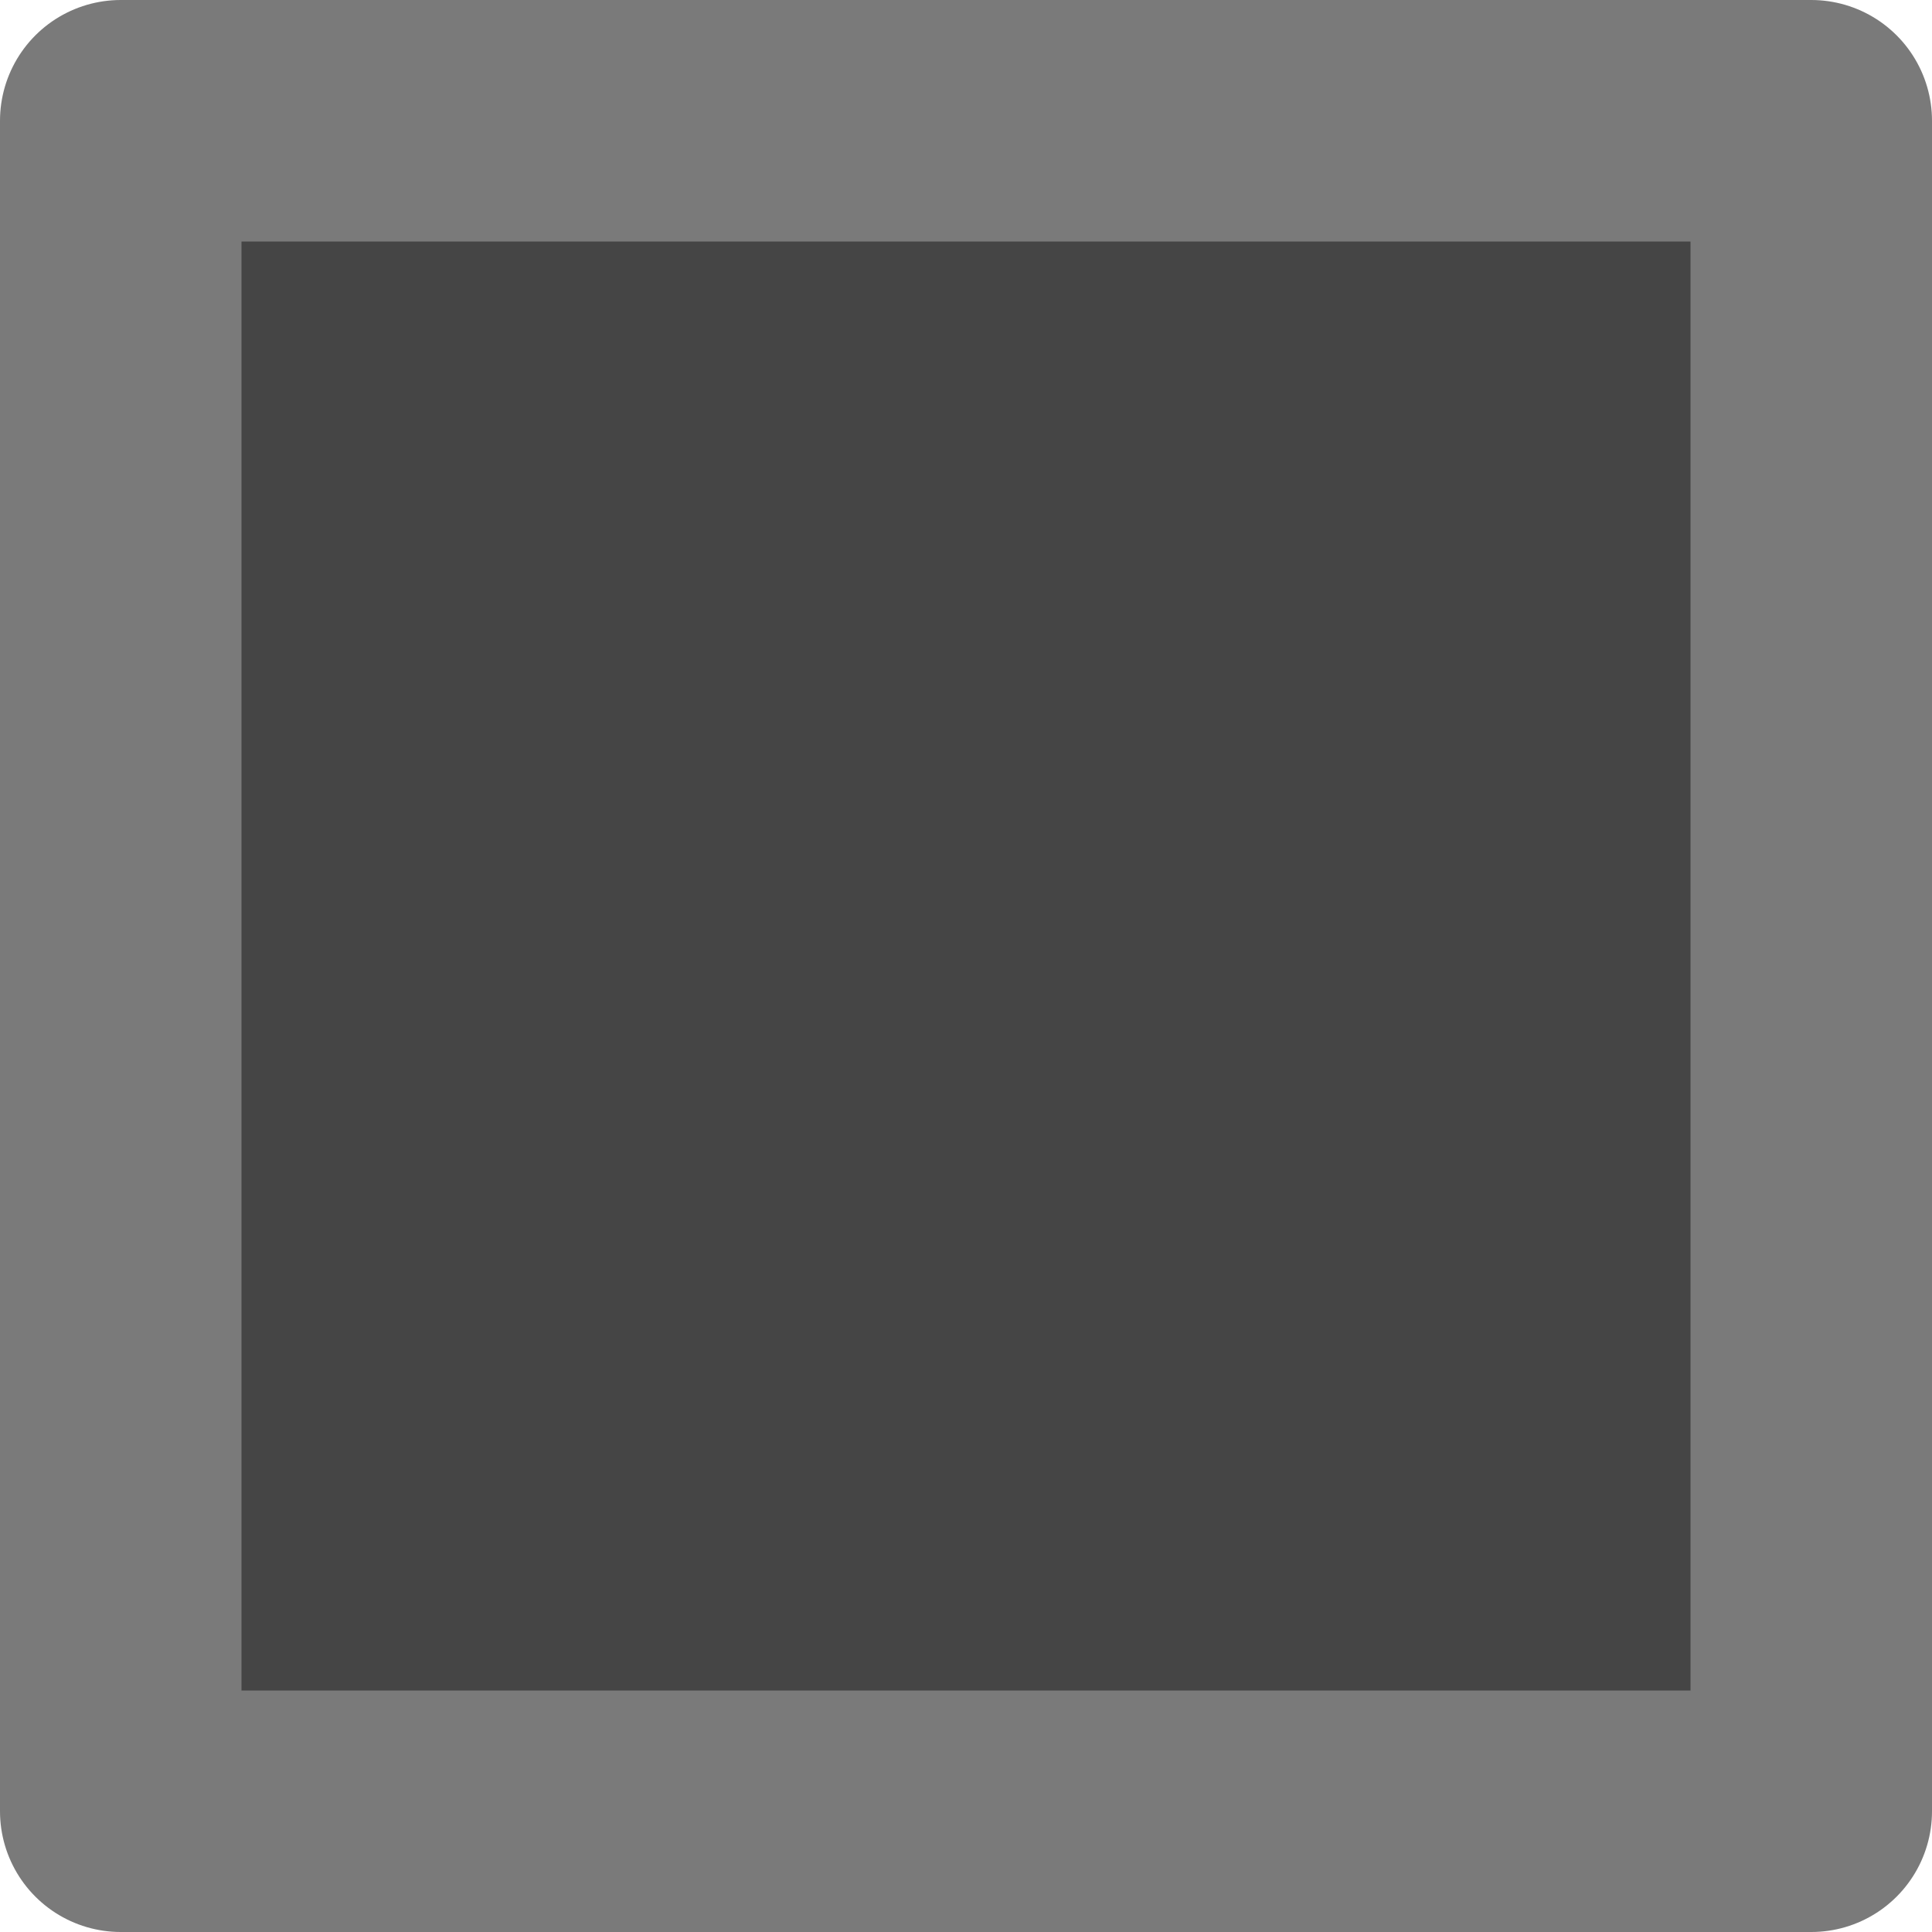
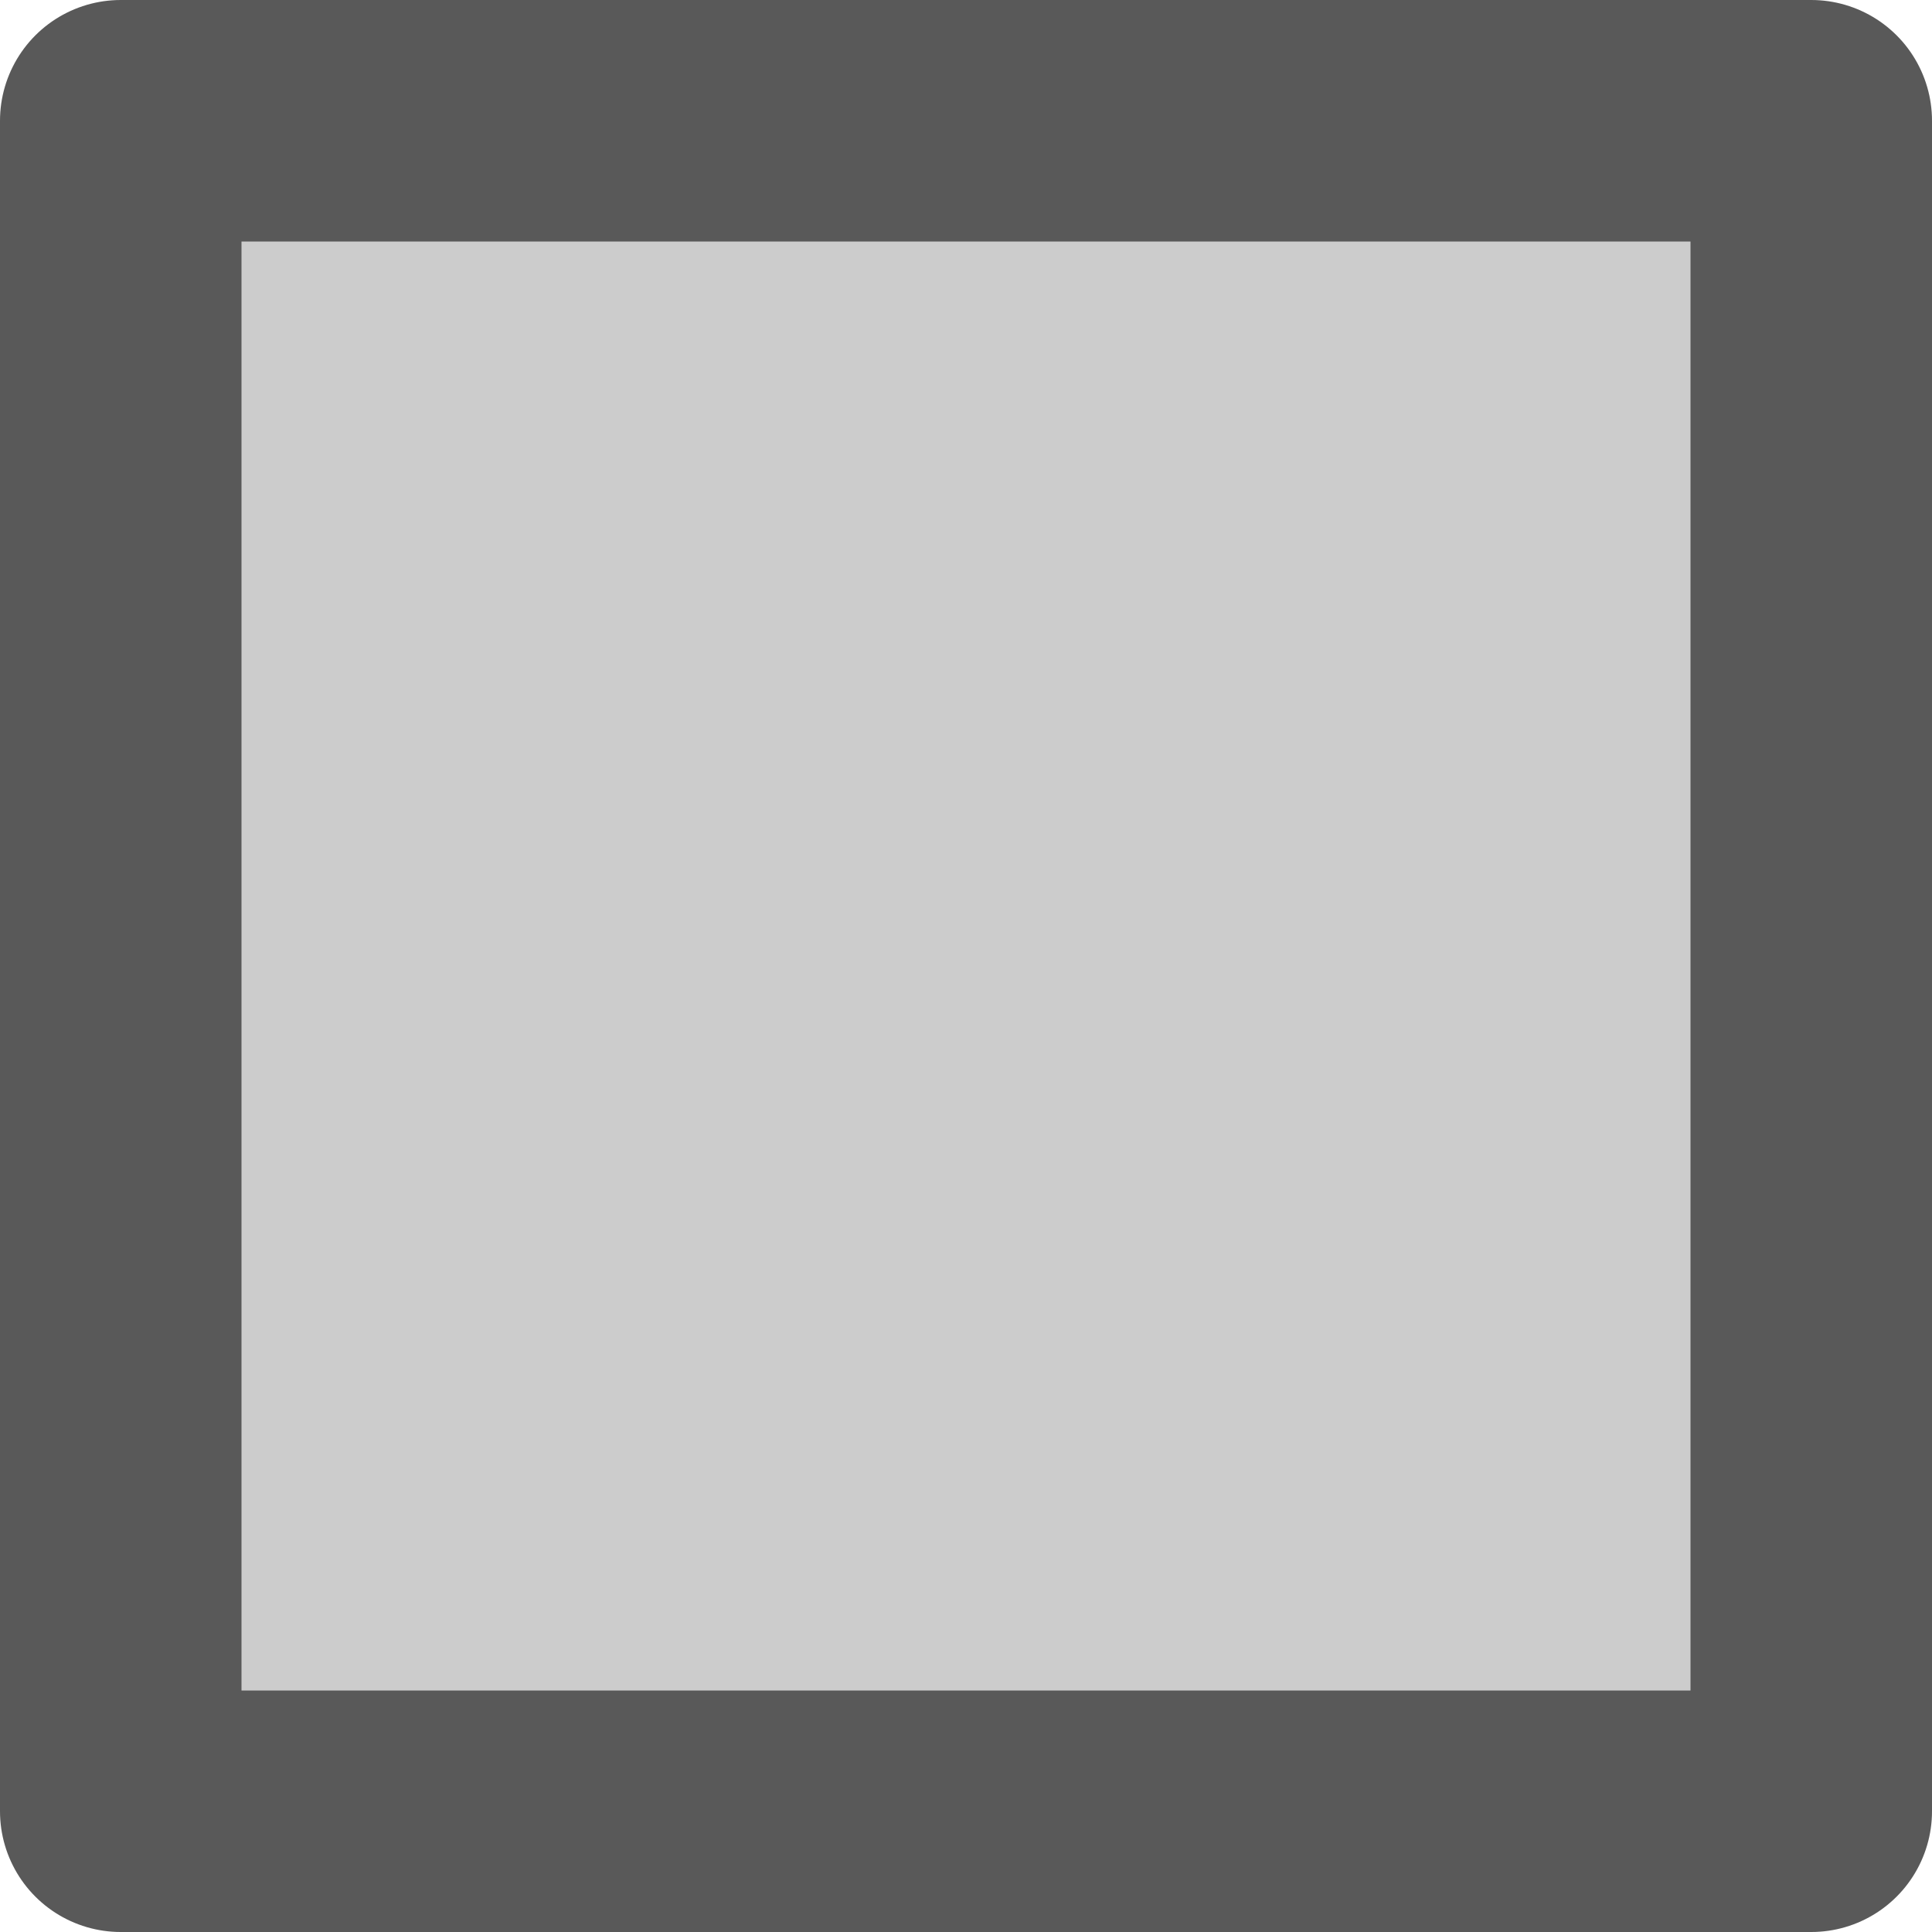
<svg xmlns="http://www.w3.org/2000/svg" width="24" height="24" viewBox="0 0 24 24" version="1.1" id="svg13547">
  <defs id="defs13544" />
  <g id="layer1">
-     <rect style="font-variation-settings:'wght' 700;fill:#454545;fill-opacity:1;stroke:#7a7a7a;stroke-linecap:square;stroke-linejoin:round;stroke-opacity:1;stroke-width:3;stroke-dasharray:none" id="rect39478" width="21" height="21" x="1.5" y="1.5" />
+     <rect style="font-variation-settings:'wght' 700;fill:#cccccc;fill-opacity:1;stroke:#595959;stroke-linecap:square;stroke-linejoin:round;stroke-opacity:1;stroke-width:3;stroke-dasharray:none" id="rect39478" width="21" height="21" x="1.5" y="1.5" />
  </g>
</svg>
